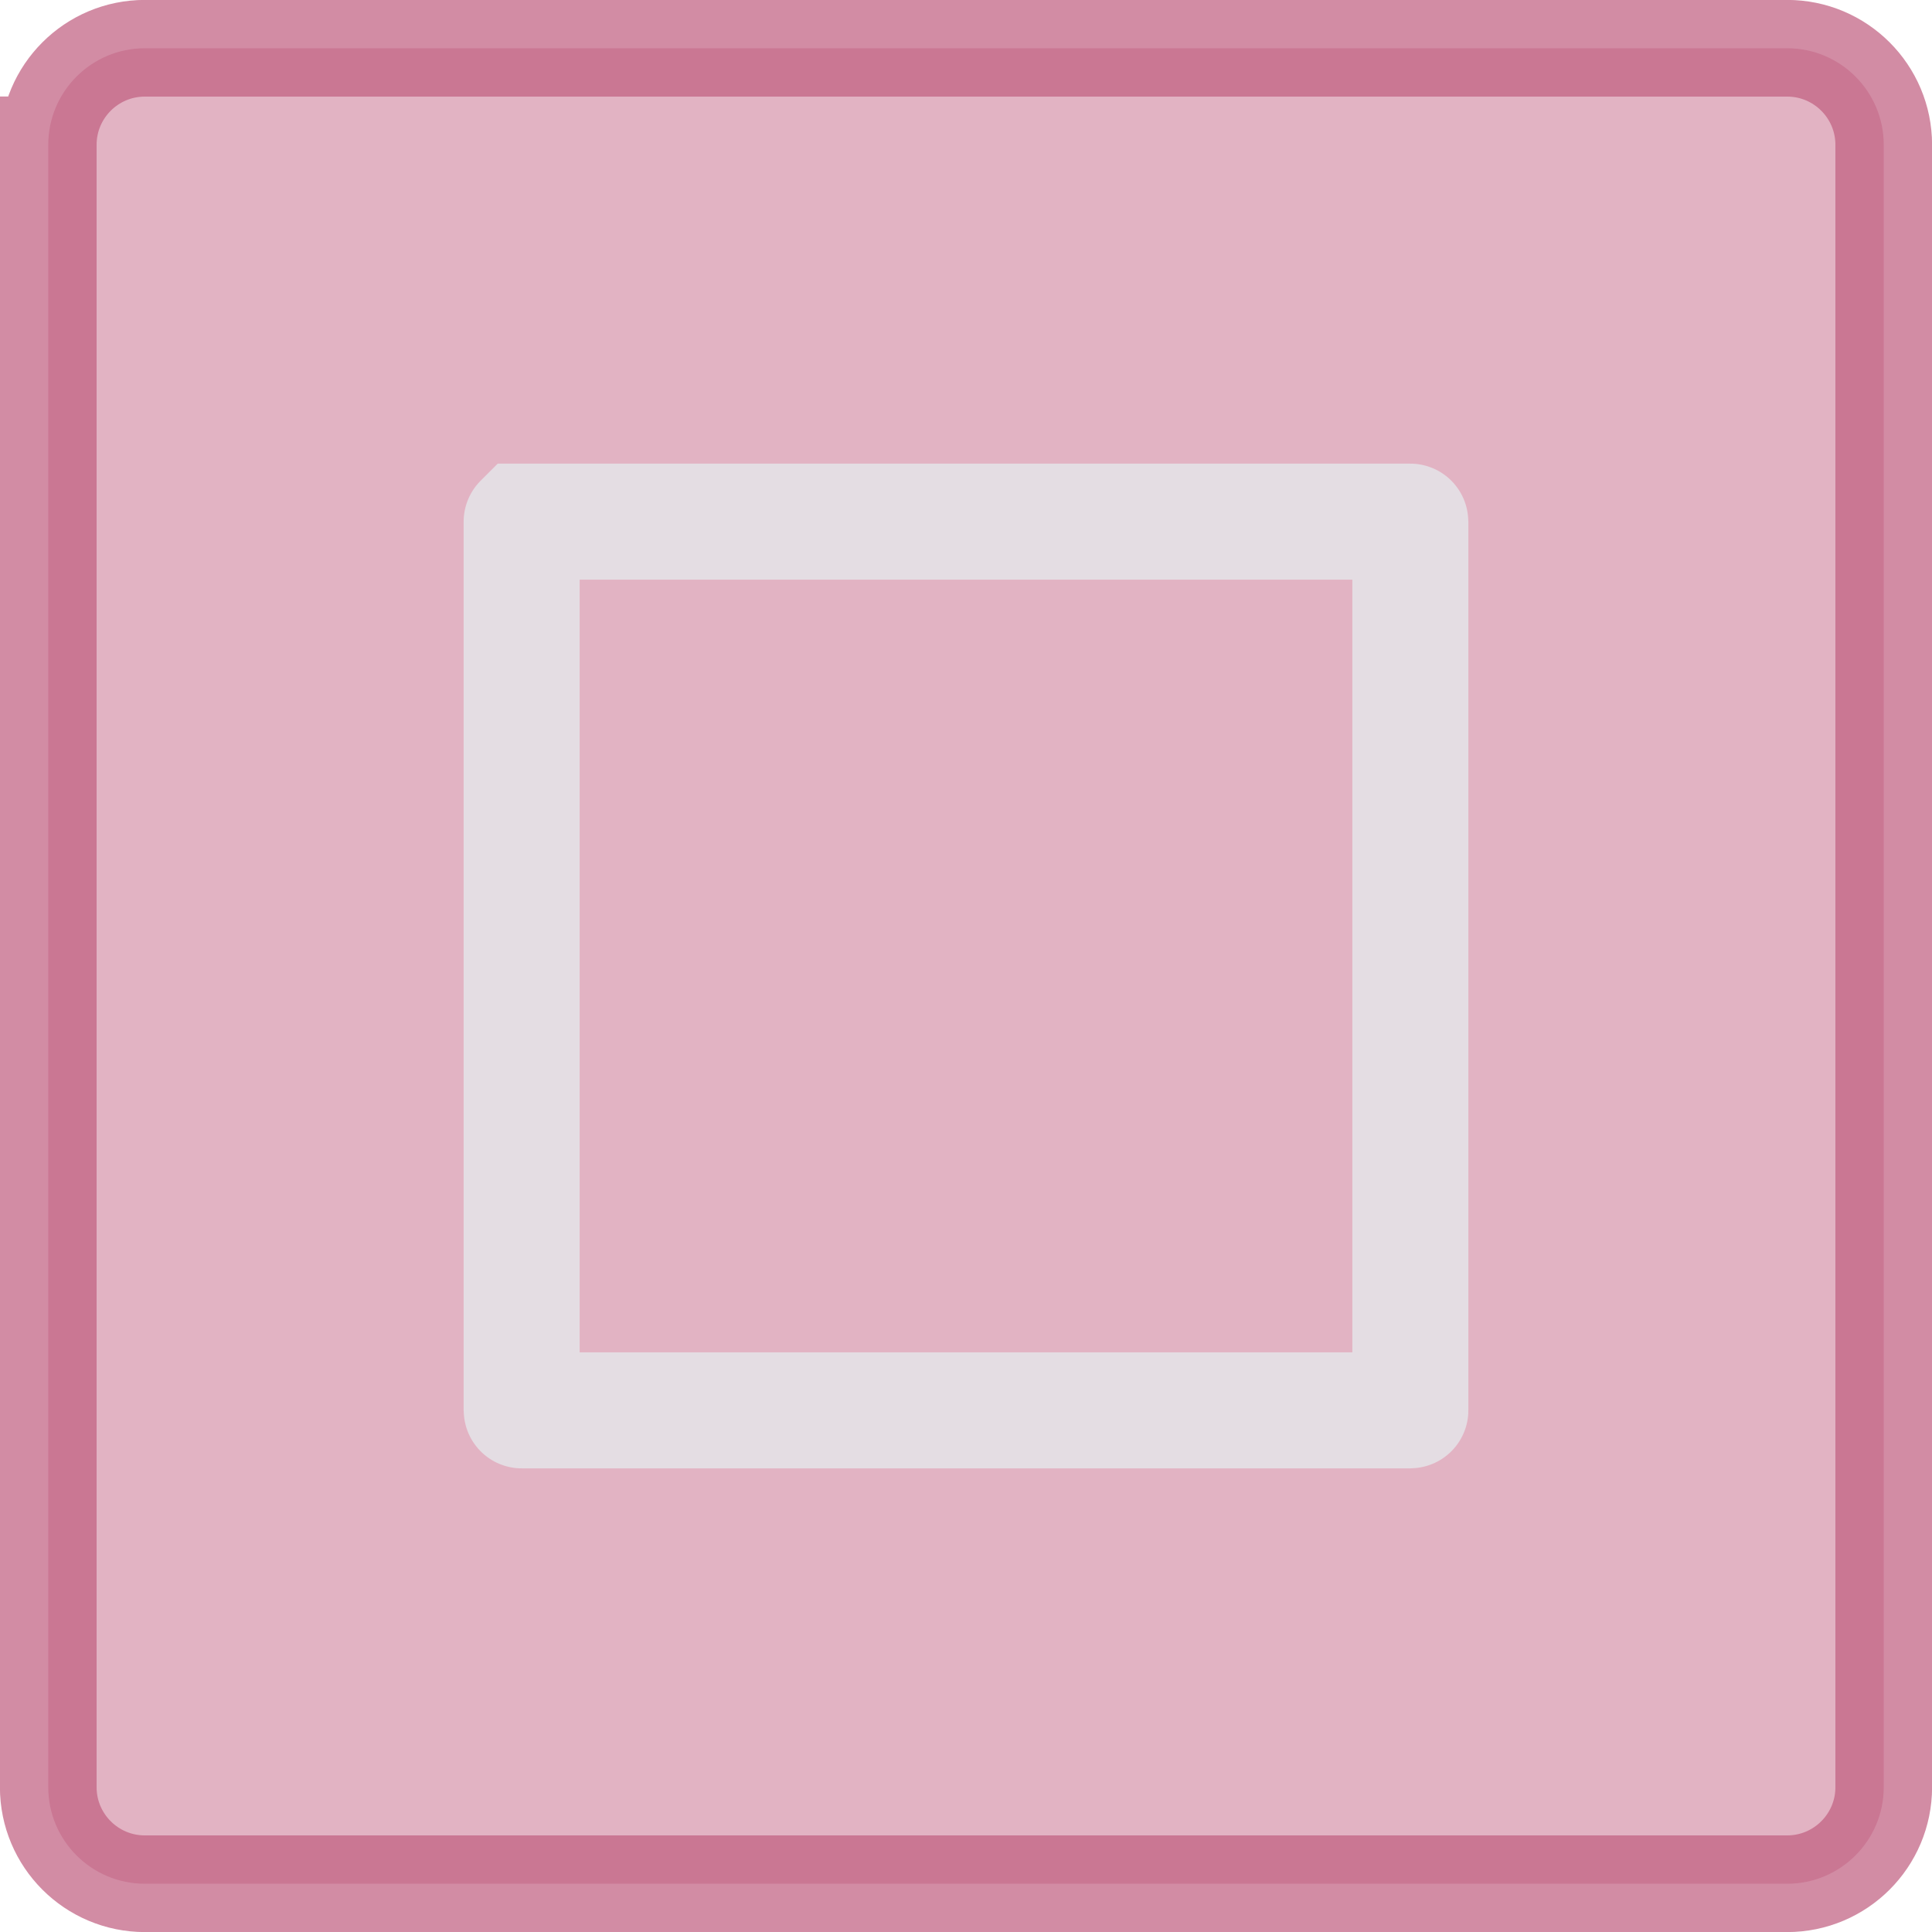
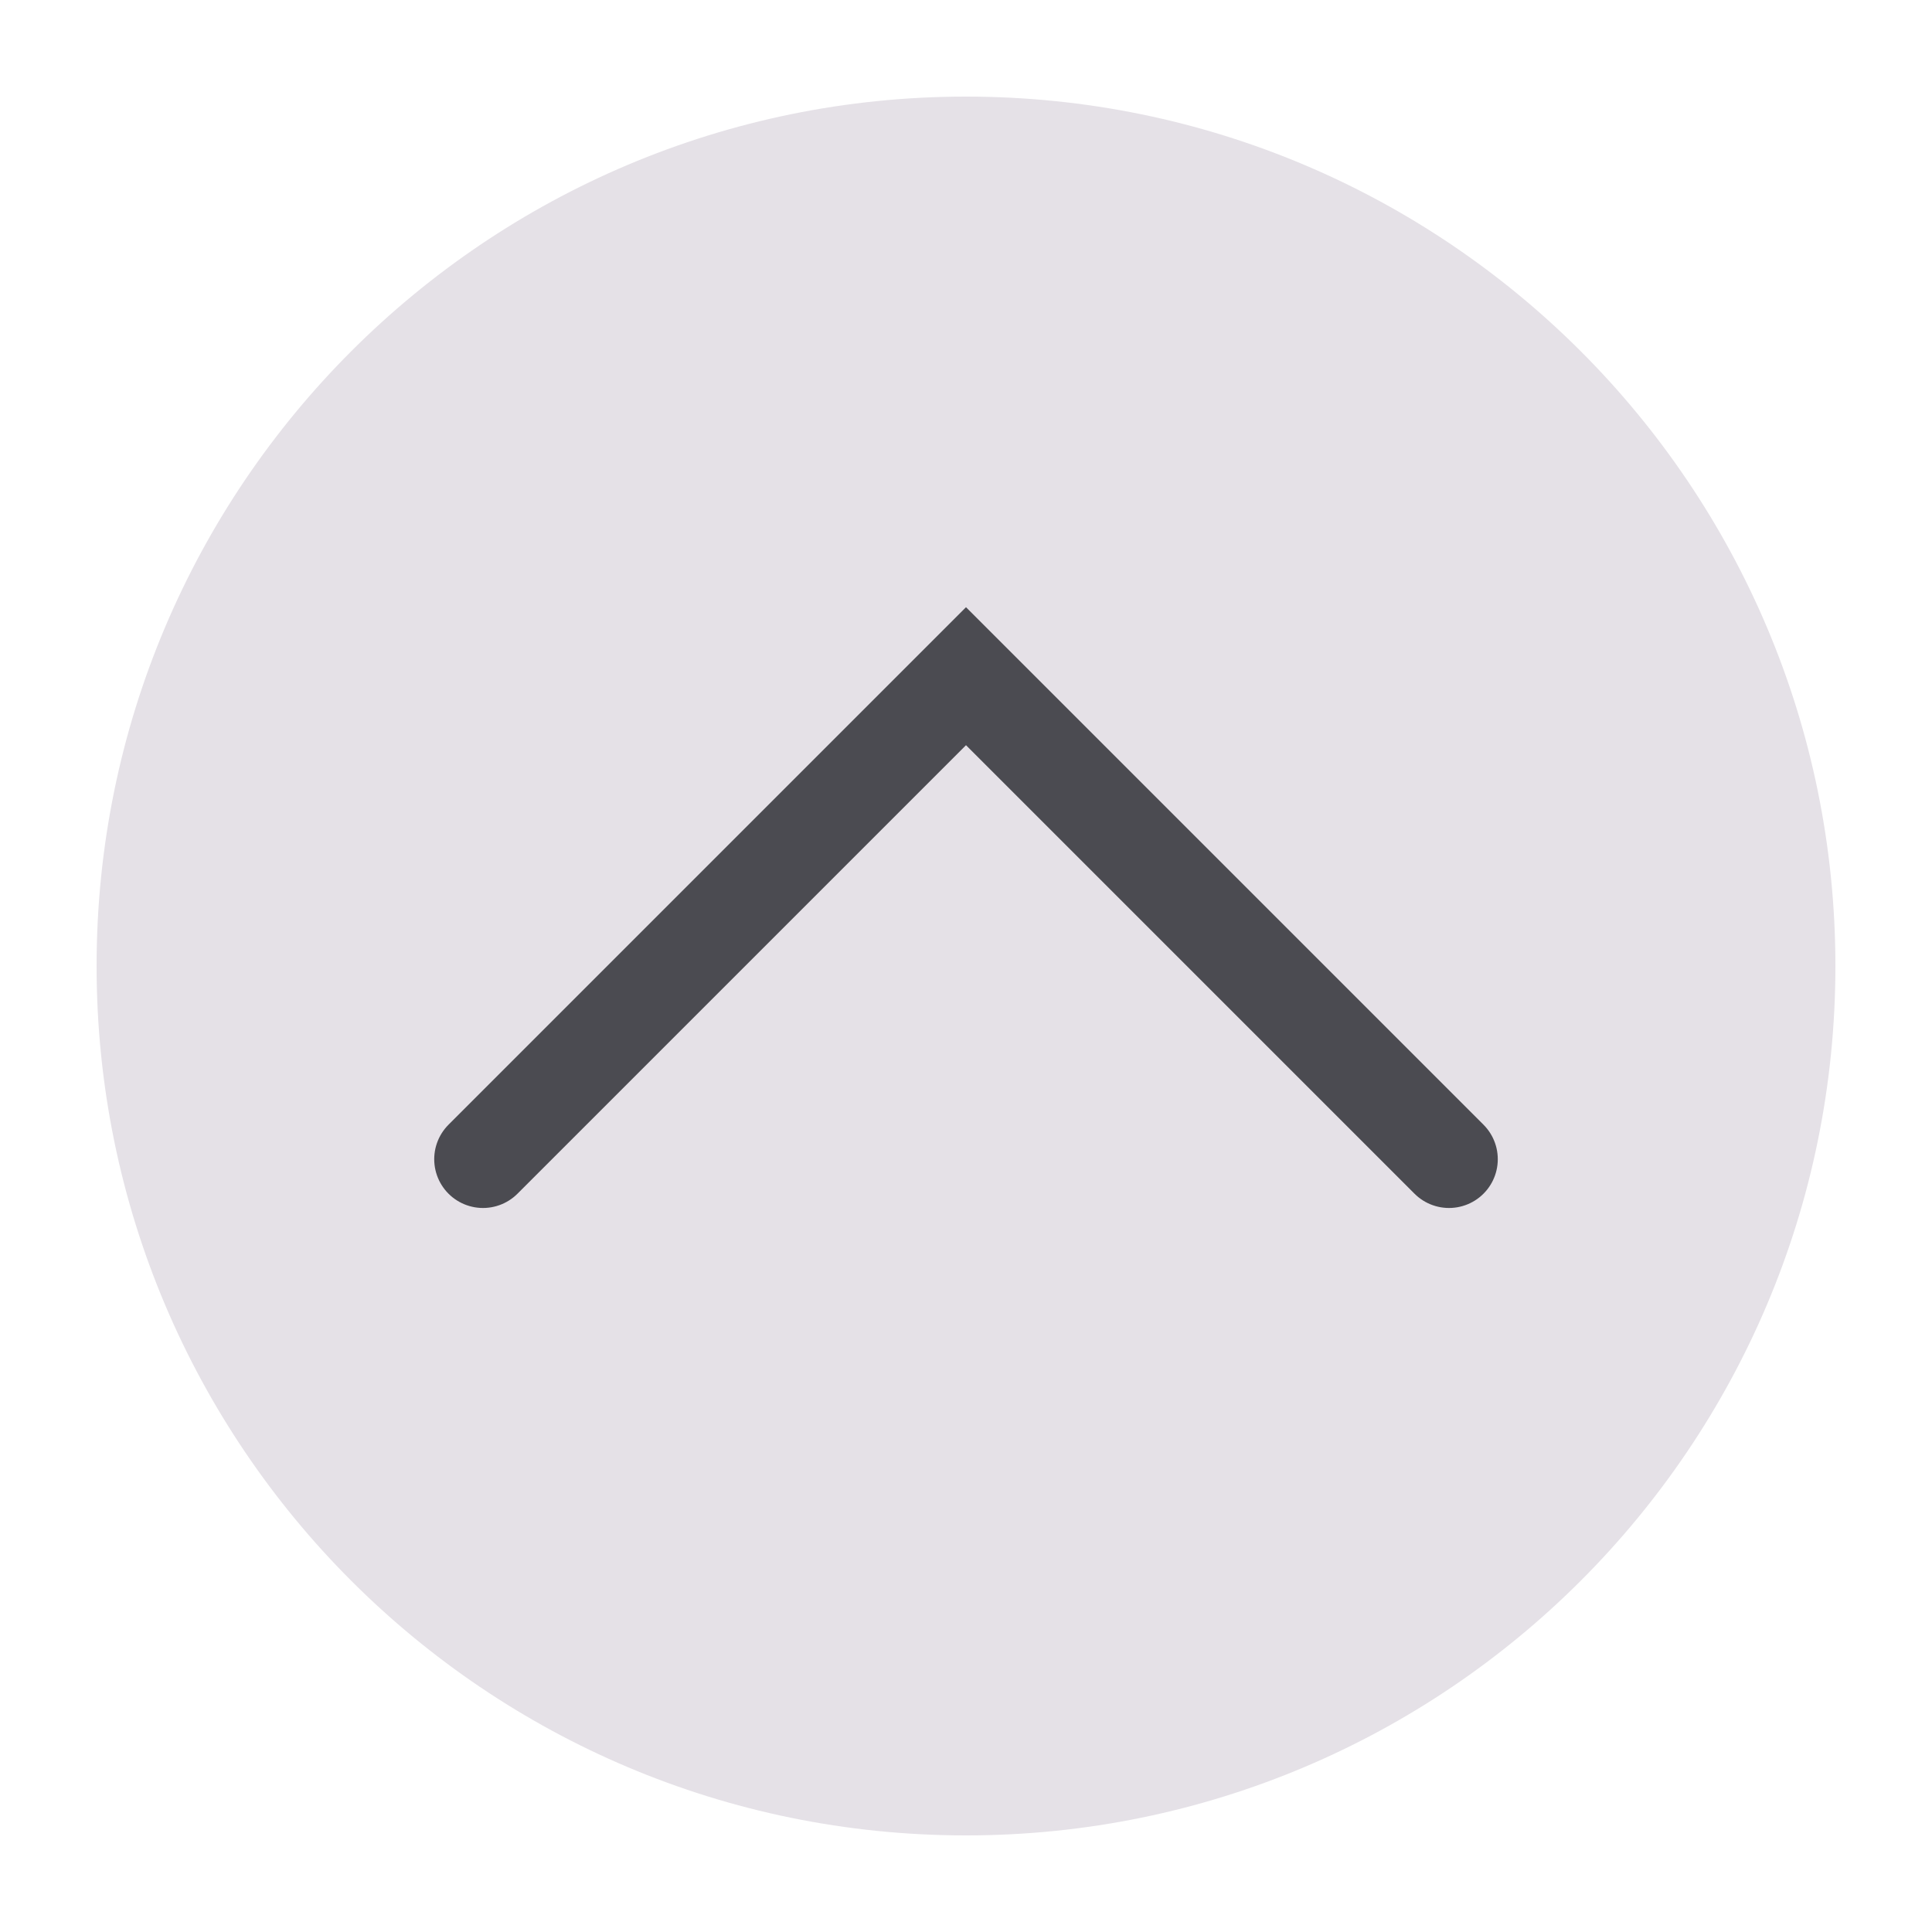
<svg xmlns="http://www.w3.org/2000/svg" viewBox="0 0 50 50" version="1.2" baseProfile="tiny">
  <defs>
</defs>
  <g fill="none" stroke="black" stroke-width="1" fill-rule="evenodd" stroke-linecap="square" stroke-linejoin="bevel">
-     <g fill="none" stroke="#000000" stroke-opacity="1" stroke-width="1" stroke-linecap="square" stroke-linejoin="bevel" transform="matrix(1,0,0,1,0,0)" font-family="Noto Sans" font-size="10" font-weight="400" font-style="normal">
- </g>
-     <g fill="#c16082" fill-opacity="0.48" stroke="#c16082" stroke-opacity="0.72" stroke-width="2.502" stroke-linecap="square" stroke-linejoin="bevel" transform="matrix(1,0,0,1,2.5,2.5)" font-family="Noto Sans" font-size="10" font-weight="400" font-style="normal">
-       <path vector-effect="none" fill-rule="evenodd" d="M-1.251,1.249 C-1.251,-0.132 -0.132,-1.251 1.249,-1.251 L43.751,-1.251 C45.132,-1.251 46.251,-0.132 46.251,1.249 L46.251,43.751 C46.251,45.132 45.132,46.251 43.751,46.251 L1.249,46.251 C-0.132,46.251 -1.251,45.132 -1.251,43.751 L-1.251,1.249" />
+     <g fill="#e5e1e7" fill-opacity="1" stroke="none" transform="matrix(2.5,0,0,2.5,2.5,2.5)" font-family="Noto Sans" font-size="10" font-weight="400" font-style="normal">
+       <circle cx="9" cy="9" r="9" />
    </g>
-     <g fill="none" stroke="#000000" stroke-opacity="1" stroke-width="1" stroke-linecap="square" stroke-linejoin="bevel" transform="matrix(1,0,0,1,0,0)" font-family="Noto Sans" font-size="10" font-weight="400" font-style="normal">
- </g>
-     <g fill="none" stroke="#e5e1e7" stroke-opacity="1" stroke-width="1.001" stroke-linecap="square" stroke-linejoin="bevel" transform="matrix(2.5,0,0,2.5,2.5,2.5)" font-family="Noto Sans" font-size="10" font-weight="400" font-style="normal">
- </g>
-     <g fill="none" stroke="#e5e1e7" stroke-opacity="0.9" stroke-width="1.201" stroke-linecap="round" stroke-linejoin="miter" stroke-miterlimit="2" transform="matrix(2.5,0,0,2.5,2.5,2.5)" font-family="Noto Sans" font-size="10" font-weight="400" font-style="normal">
-       <path vector-effect="none" fill-rule="evenodd" d="M4.4,4.401 C4.4,4.401 4.401,4.4 4.401,4.4 L13.599,4.4 C13.6,4.4 13.6,4.401 13.6,4.401 L13.6,13.599 C13.6,13.6 13.6,13.6 13.599,13.6 L4.401,13.6 C4.401,13.6 4.4,13.6 4.4,13.599 L4.4,4.401" />
+     <g fill="none" stroke="#4b4b51" stroke-opacity="1" stroke-width="1.01" stroke-linecap="round" stroke-linejoin="miter" stroke-miterlimit="2" transform="matrix(2.5,0,0,2.5,2.5,2.5)" font-family="Noto Sans" font-size="10" font-weight="400" font-style="normal">
+       <polyline fill="none" vector-effect="none" points="4,11 9,6 14,11 " />
    </g>
-     <g fill="none" stroke="#e5e1e7" stroke-opacity="1" stroke-width="1.001" stroke-linecap="square" stroke-linejoin="bevel" transform="matrix(2.5,0,0,2.5,2.5,2.5)" font-family="Noto Sans" font-size="10" font-weight="400" font-style="normal">
- </g>
    <g fill="none" stroke="#000000" stroke-opacity="1" stroke-width="1" stroke-linecap="square" stroke-linejoin="bevel" transform="matrix(1,0,0,1,0,0)" font-family="Noto Sans" font-size="10" font-weight="400" font-style="normal">
</g>
  </g>
</svg>
